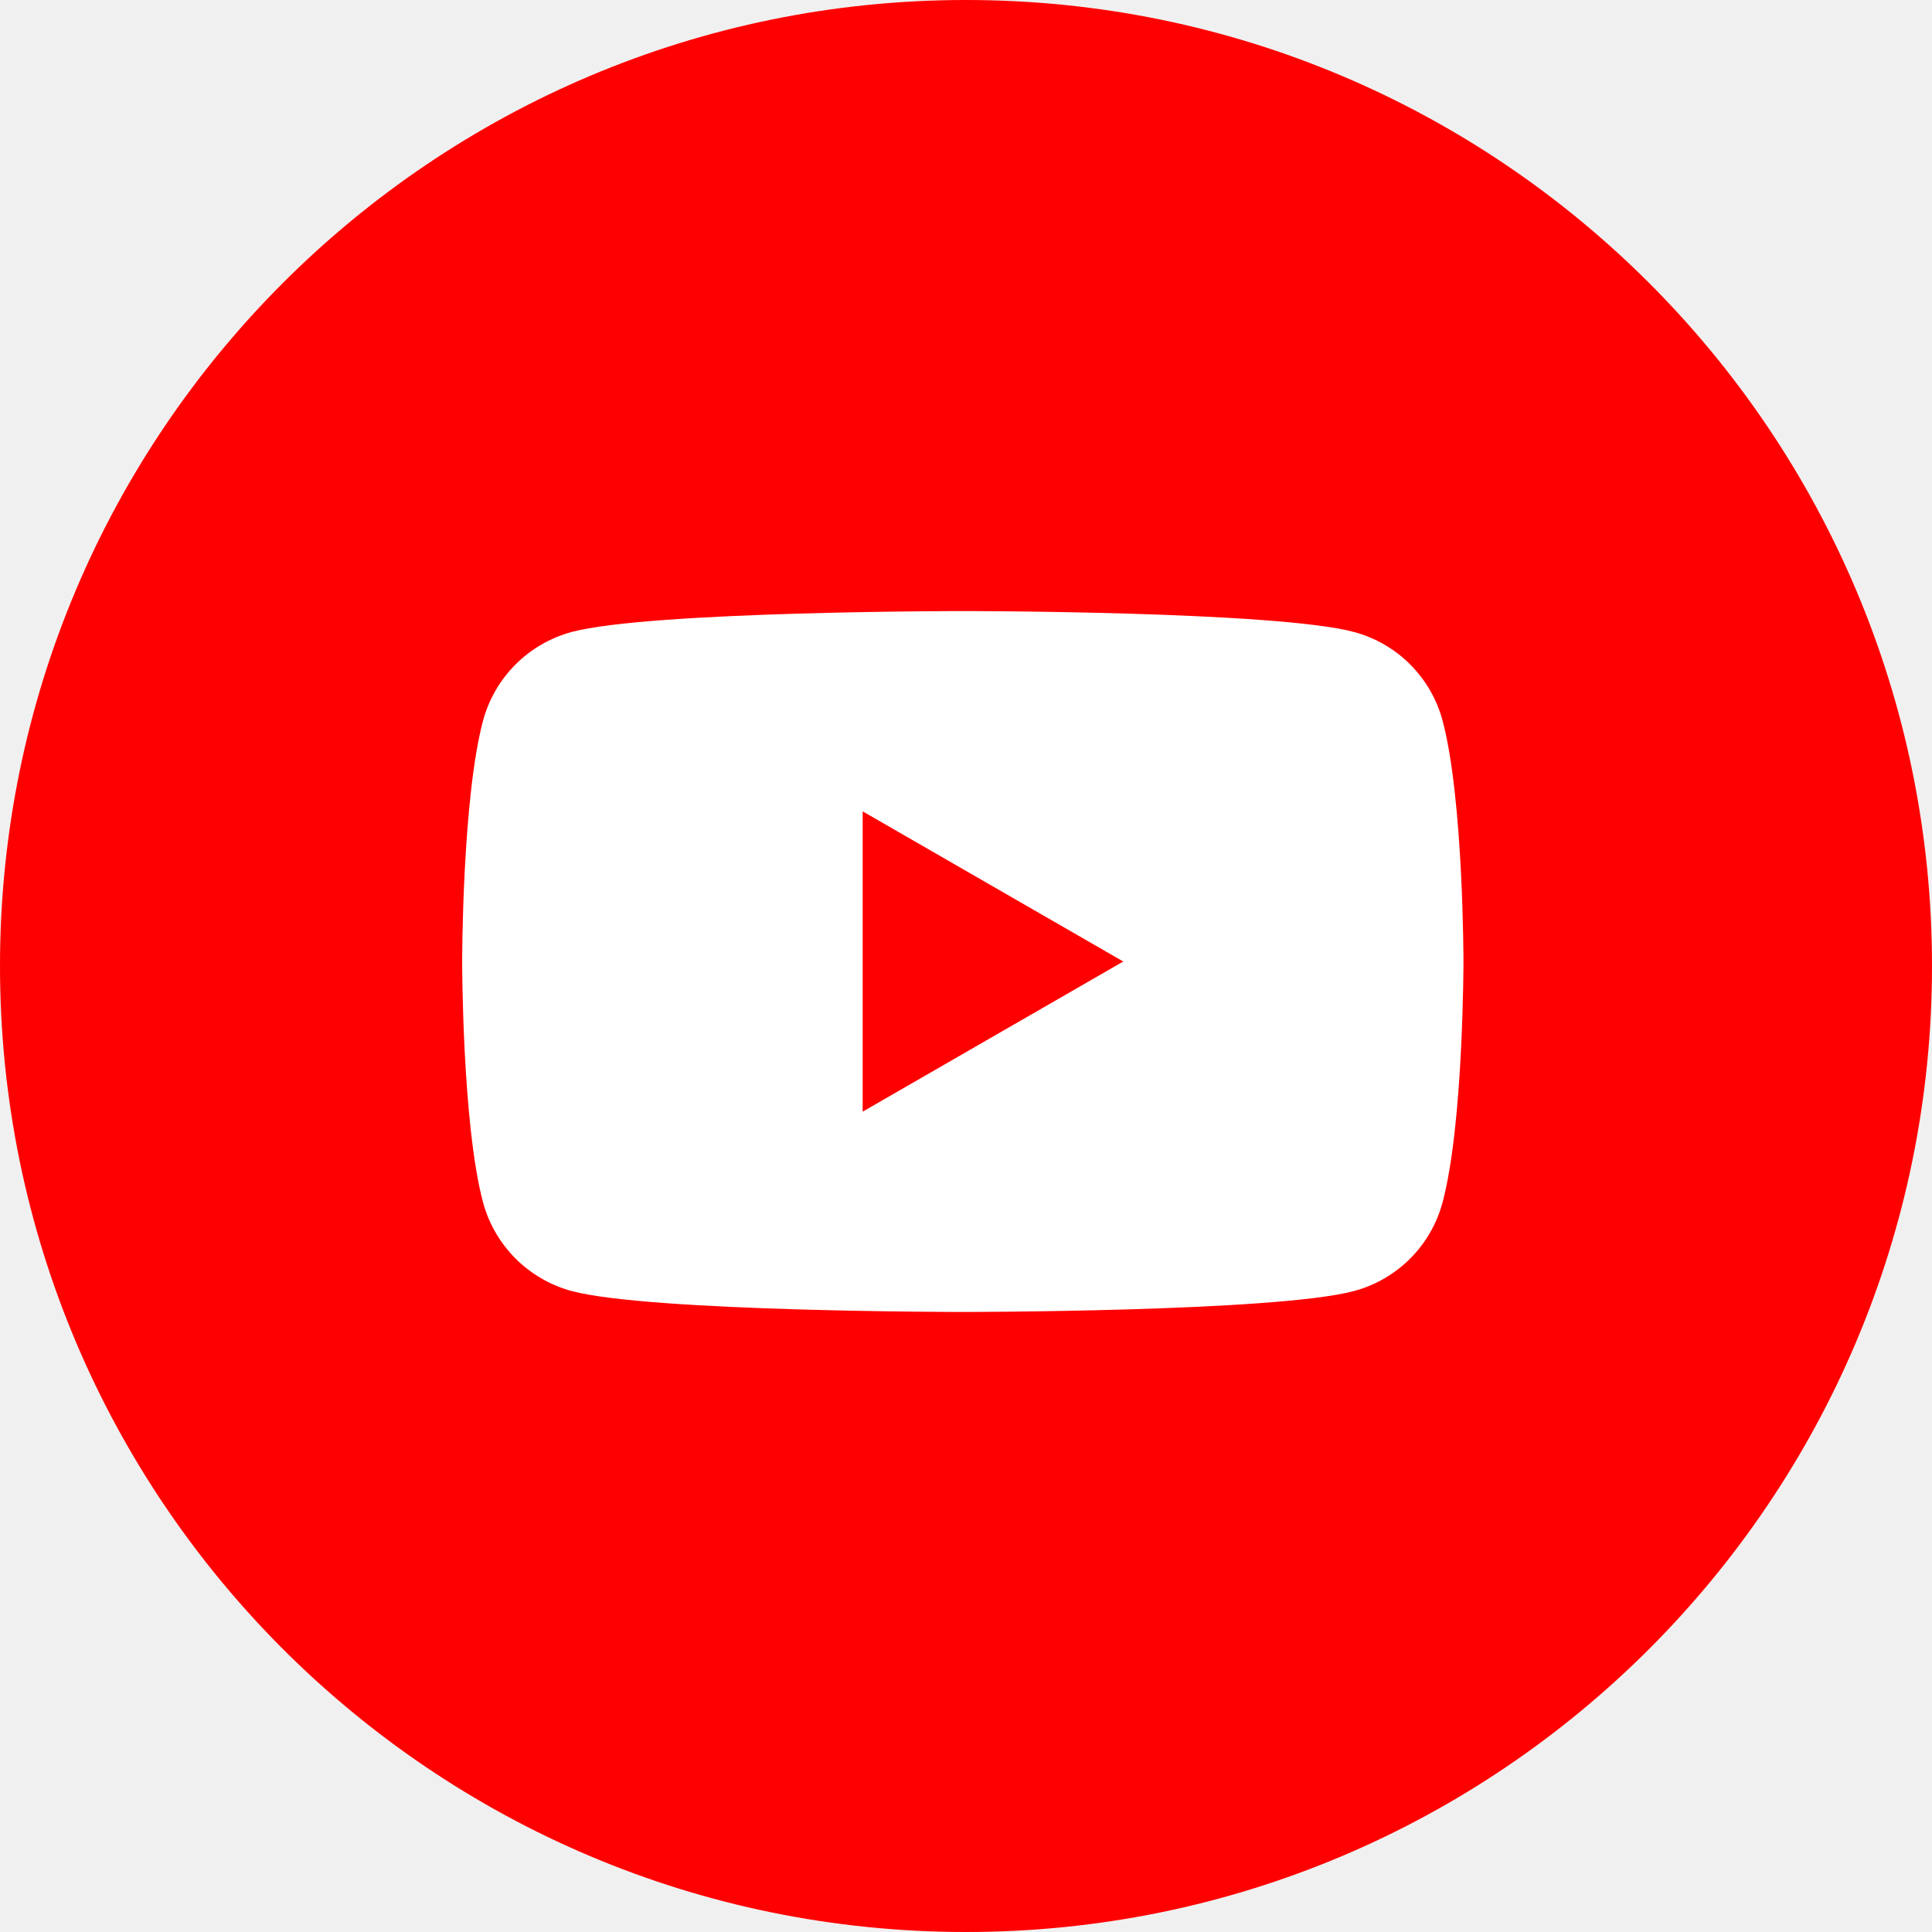
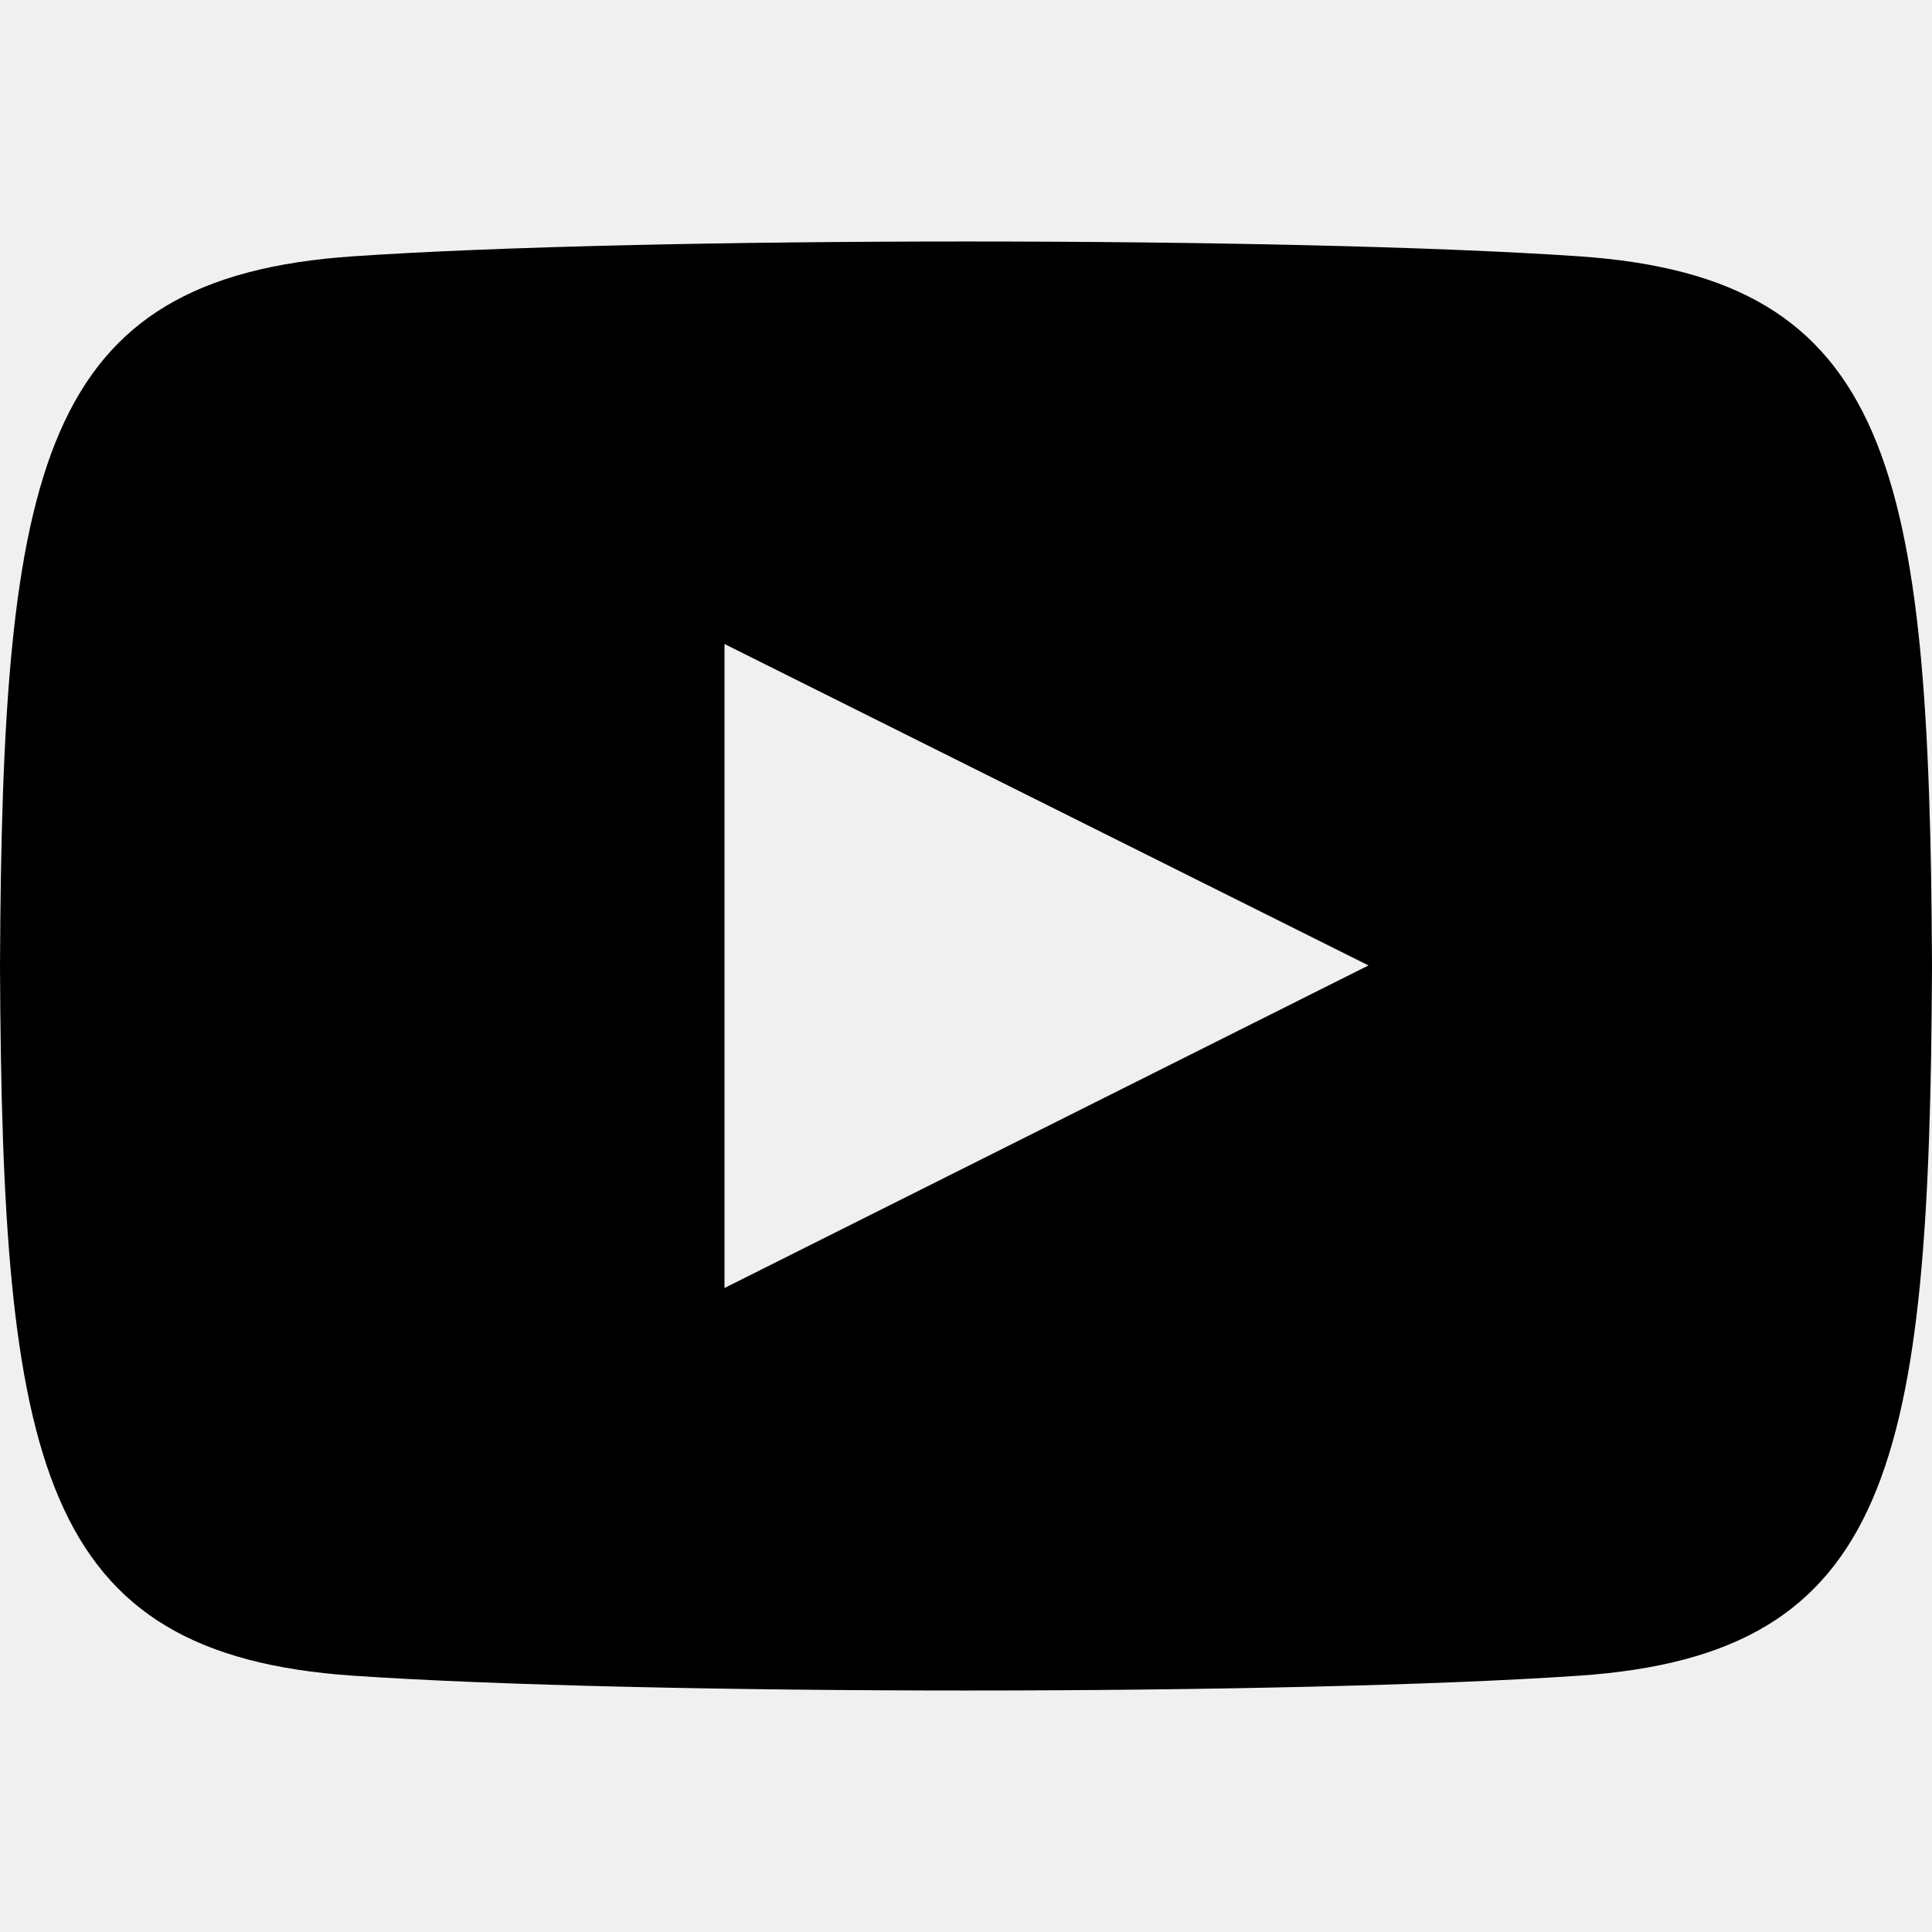
- <svg xmlns="http://www.w3.org/2000/svg" id="Icons" viewBox="0 0 215 215">
-   <defs>
-     <style>.cls-1{fill:red;}.cls-2{fill:#fff;}</style>
-   </defs>
-   <g id="YouTube">
-     <circle id="Background" class="cls-1" cx="107.5" cy="107.5" r="107.5" />
-     <path id="YouTube-2" data-name="YouTube" class="cls-2" d="M1545.53,357.18a13.94,13.94,0,0,0-9.85-9.85C1527,345,1492.15,345,1492.15,345s-34.85,0-43.54,2.33a14,14,0,0,0-9.85,9.85c-2.33,8.69-2.33,26.82-2.33,26.82s0,18.13,2.33,26.82a14,14,0,0,0,9.85,9.85c8.69,2.33,43.54,2.33,43.54,2.33s34.84,0,43.53-2.33a13.94,13.94,0,0,0,9.85-9.85c2.33-8.69,2.33-26.82,2.33-26.82S1547.86,365.87,1545.53,357.18ZM1481,400.71V367.29L1510,384Z" transform="translate(-1385 -277)" />
-   </g>
+ <svg xmlns="http://www.w3.org/2000/svg" width="24" height="24" viewBox="0 0 24 24" fill="none">
+   <path d="M19.615 3.184c-3.604-.246-11.631-.245-15.23 0-3.897.266-4.356 2.62-4.385 8.816.029 6.185.484 8.549 4.385 8.816 3.6.245 11.626.246 15.23 0 3.897-.266 4.356-2.62 4.385-8.816-.029-6.185-.484-8.549-4.385-8.816zm-10.615 12.816v-8l8 3.993-8 4.007z" fill="currentColor" />
</svg>
